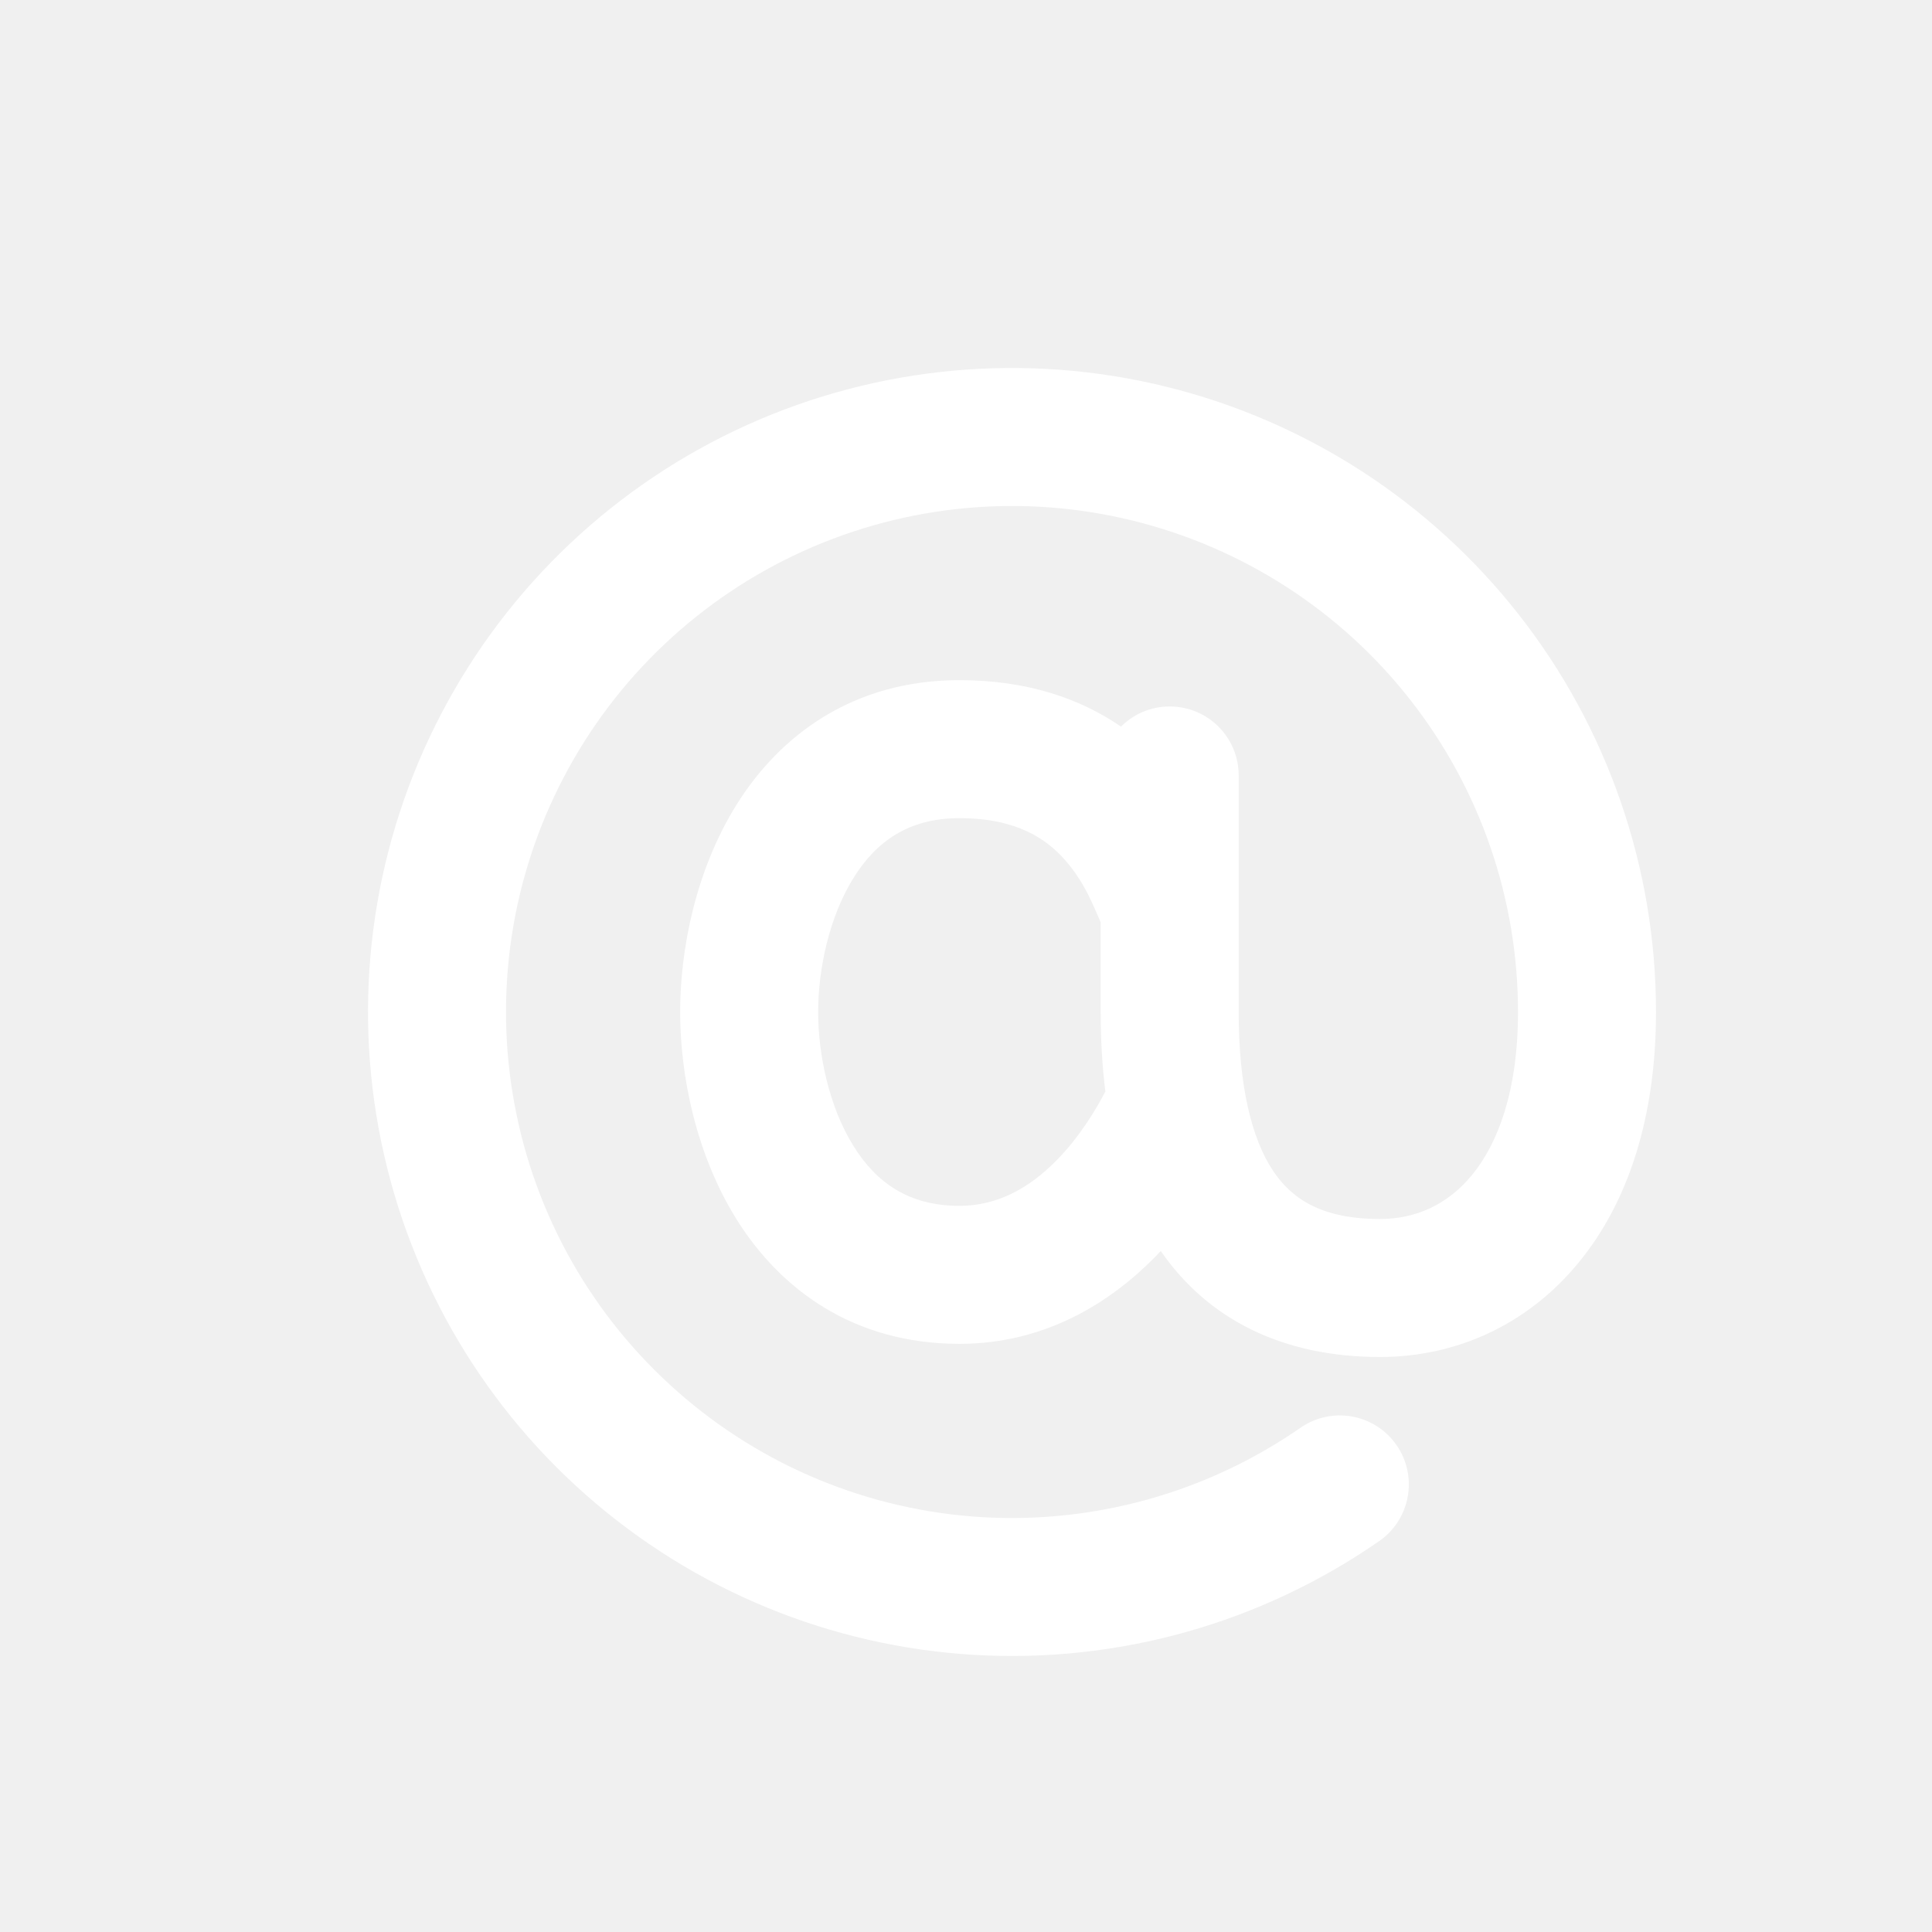
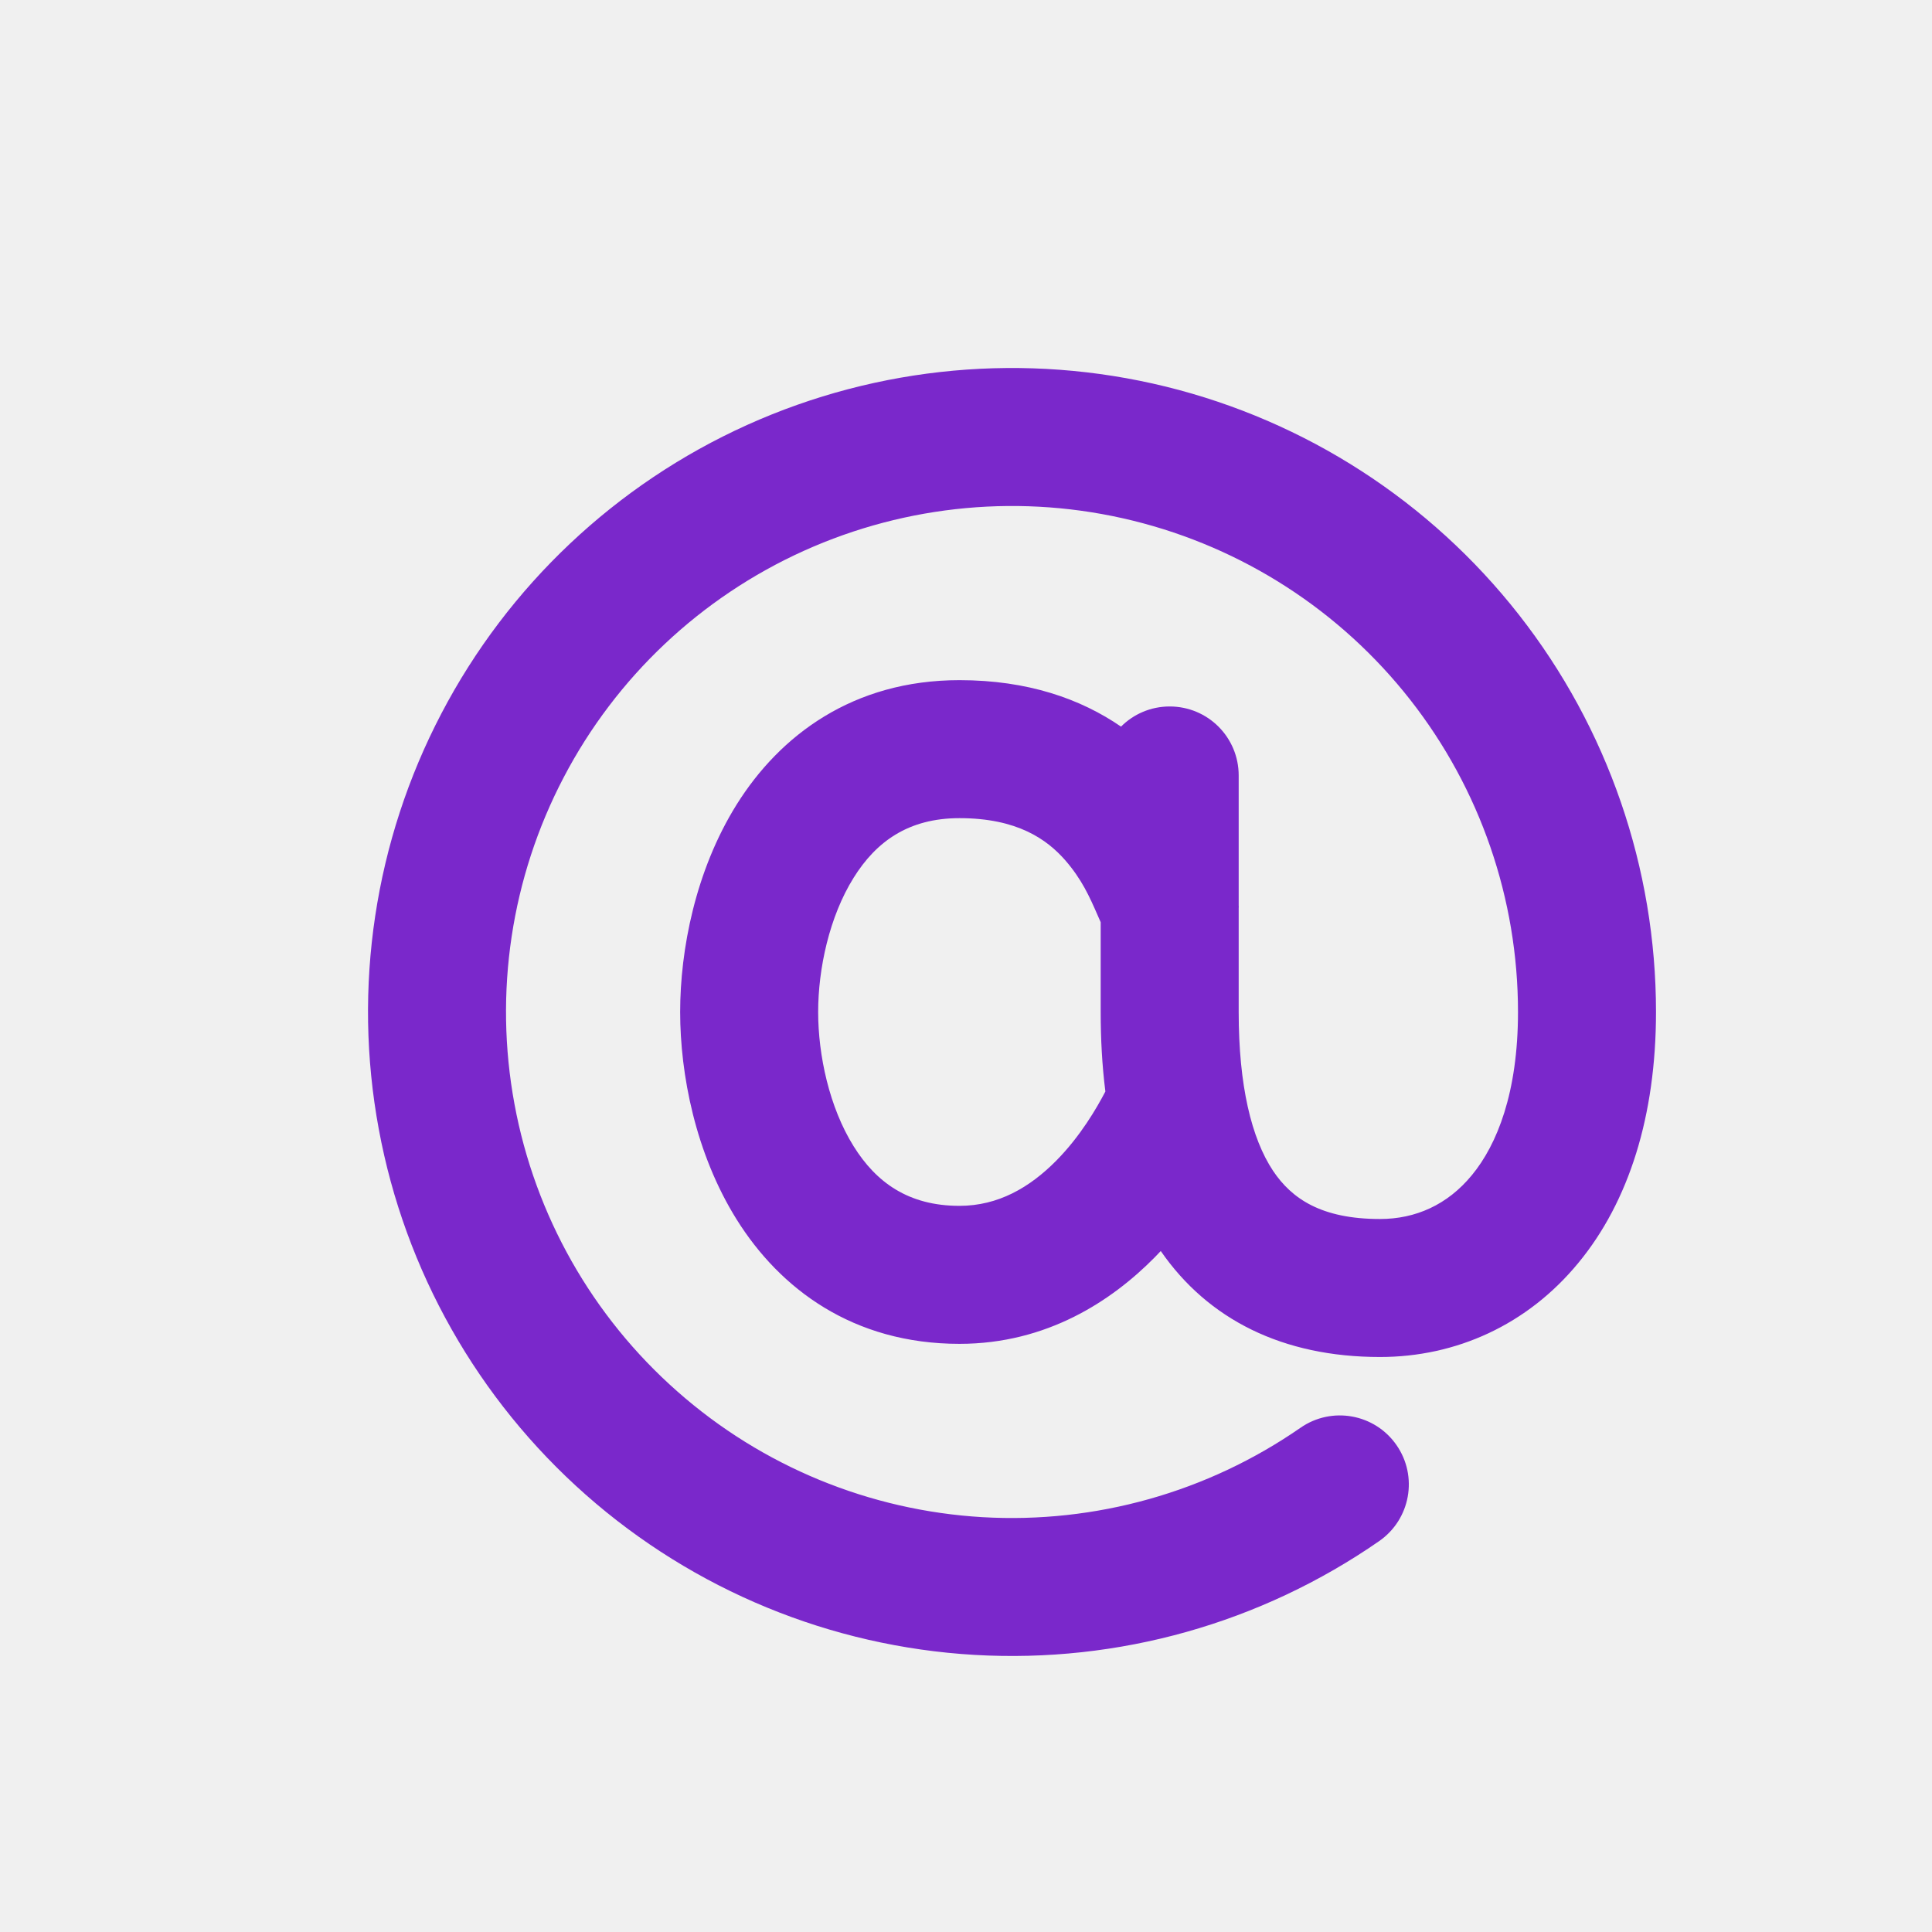
<svg xmlns="http://www.w3.org/2000/svg" width="21" height="21" viewBox="0 0 21 21" fill="none">
-   <path fill-rule="evenodd" clip-rule="evenodd" d="M8.738 5.987C9.86 5.481 11.118 5.365 12.313 5.659C13.508 5.953 14.57 6.638 15.329 7.607C16.088 8.575 16.5 9.77 16.5 11C16.5 11.874 16.273 12.441 15.999 12.773C15.733 13.097 15.385 13.25 15 13.25C14.361 13.25 14.04 13.028 13.838 12.727C13.602 12.372 13.464 11.798 13.464 11V9.871C13.465 9.862 13.465 9.852 13.464 9.842V8.429C13.464 8.014 13.129 7.679 12.714 7.679C12.508 7.679 12.321 7.762 12.185 7.898C11.747 7.597 11.172 7.393 10.429 7.393C9.27 7.393 8.477 7.994 8.007 8.745C7.558 9.464 7.393 10.326 7.393 11C7.393 11.674 7.558 12.536 8.007 13.255C8.477 14.007 9.27 14.607 10.429 14.607C11.38 14.607 12.084 14.139 12.548 13.67C12.572 13.646 12.595 13.622 12.617 13.598C13.132 14.343 13.943 14.75 15 14.75C15.824 14.75 16.601 14.403 17.157 13.726C17.707 13.059 18 12.125 18 11C18 9.434 17.475 7.913 16.509 6.681C15.543 5.449 14.192 4.576 12.671 4.202C11.15 3.829 9.549 3.975 8.121 4.619C6.694 5.263 5.524 6.367 4.798 7.755C4.072 9.142 3.832 10.733 4.117 12.272C4.401 13.812 5.194 15.212 6.368 16.248C7.542 17.284 9.029 17.897 10.593 17.988C12.156 18.079 13.704 17.644 14.991 16.751C15.331 16.515 15.416 16.047 15.179 15.707C14.943 15.367 14.476 15.283 14.136 15.519C13.125 16.22 11.908 16.562 10.68 16.491C9.452 16.419 8.283 15.938 7.361 15.123C6.438 14.309 5.815 13.21 5.592 12C5.368 10.79 5.556 9.54 6.127 8.45C6.697 7.36 7.617 6.493 8.738 5.987ZM12.015 11.864C11.979 11.58 11.964 11.29 11.964 11V10.024C11.953 9.999 11.942 9.974 11.931 9.949C11.842 9.745 11.758 9.557 11.579 9.351C11.379 9.123 11.057 8.893 10.429 8.893C9.873 8.893 9.523 9.149 9.279 9.54C9.014 9.964 8.893 10.531 8.893 11C8.893 11.469 9.014 12.036 9.279 12.46C9.523 12.851 9.873 13.107 10.429 13.107C10.849 13.107 11.192 12.908 11.481 12.616C11.744 12.35 11.921 12.044 12.015 11.864Z" fill="white" />
+   <path fill-rule="evenodd" clip-rule="evenodd" d="M8.738 5.987C9.86 5.481 11.118 5.365 12.313 5.659C13.508 5.953 14.57 6.638 15.329 7.607C16.088 8.575 16.5 9.77 16.5 11C16.5 11.874 16.273 12.441 15.999 12.773C15.733 13.097 15.385 13.25 15 13.25C14.361 13.25 14.04 13.028 13.838 12.727C13.602 12.372 13.464 11.798 13.464 11V9.871C13.465 9.862 13.465 9.852 13.464 9.842V8.429C13.464 8.014 13.129 7.679 12.714 7.679C12.508 7.679 12.321 7.762 12.185 7.898C11.747 7.597 11.172 7.393 10.429 7.393C9.27 7.393 8.477 7.994 8.007 8.745C7.558 9.464 7.393 10.326 7.393 11C7.393 11.674 7.558 12.536 8.007 13.255C8.477 14.007 9.27 14.607 10.429 14.607C11.38 14.607 12.084 14.139 12.548 13.67C12.572 13.646 12.595 13.622 12.617 13.598C13.132 14.343 13.943 14.75 15 14.75C15.824 14.75 16.601 14.403 17.157 13.726C17.707 13.059 18 12.125 18 11C18 9.434 17.475 7.913 16.509 6.681C15.543 5.449 14.192 4.576 12.671 4.202C11.15 3.829 9.549 3.975 8.121 4.619C6.694 5.263 5.524 6.367 4.798 7.755C4.072 9.142 3.832 10.733 4.117 12.272C4.401 13.812 5.194 15.212 6.368 16.248C7.542 17.284 9.029 17.897 10.593 17.988C12.156 18.079 13.704 17.644 14.991 16.751C15.331 16.515 15.416 16.047 15.179 15.707C14.943 15.367 14.476 15.283 14.136 15.519C13.125 16.22 11.908 16.562 10.68 16.491C9.452 16.419 8.283 15.938 7.361 15.123C6.438 14.309 5.815 13.21 5.592 12C5.368 10.79 5.556 9.54 6.127 8.45C6.697 7.36 7.617 6.493 8.738 5.987ZM12.015 11.864C11.979 11.58 11.964 11.29 11.964 11V10.024C11.953 9.999 11.942 9.974 11.931 9.949C11.842 9.745 11.758 9.557 11.579 9.351C11.379 9.123 11.057 8.893 10.429 8.893C9.873 8.893 9.523 9.149 9.279 9.54C9.014 9.964 8.893 10.531 8.893 11C8.893 11.469 9.014 12.036 9.279 12.46C9.523 12.851 9.873 13.107 10.429 13.107C10.849 13.107 11.192 12.908 11.481 12.616C11.744 12.35 11.921 12.044 12.015 11.864Z" fill="#7A28CB" />
</svg>
